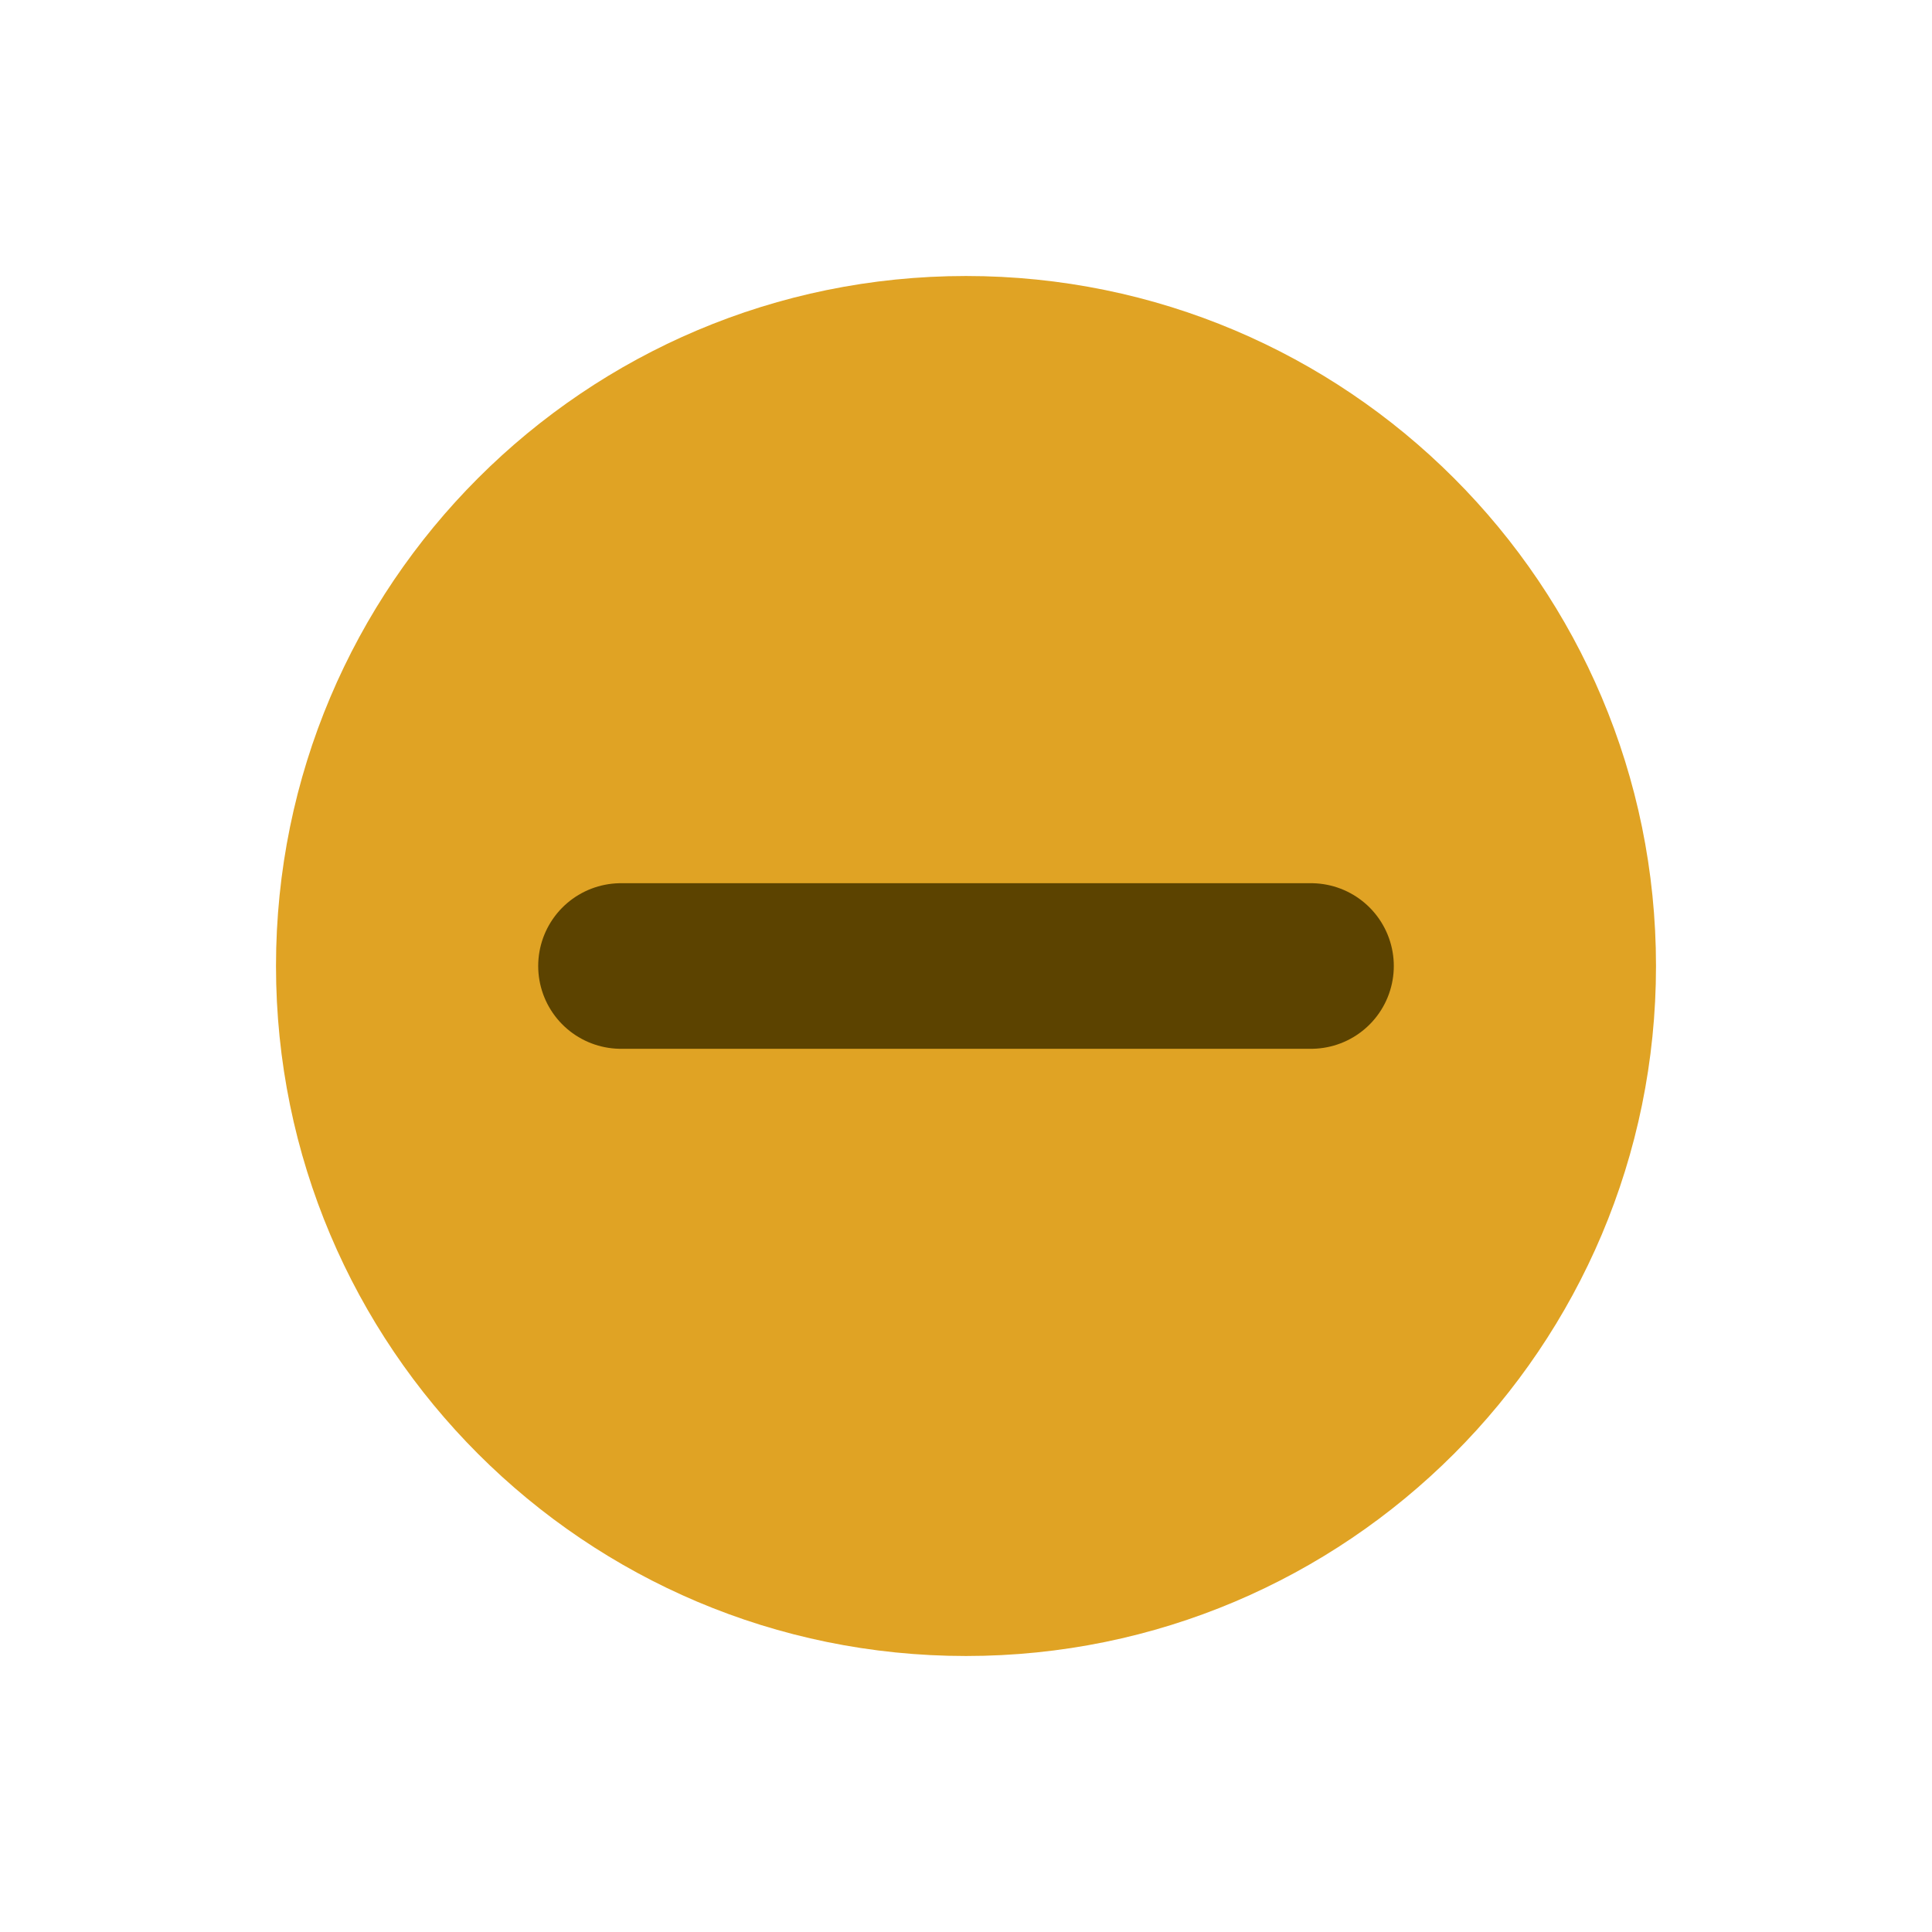
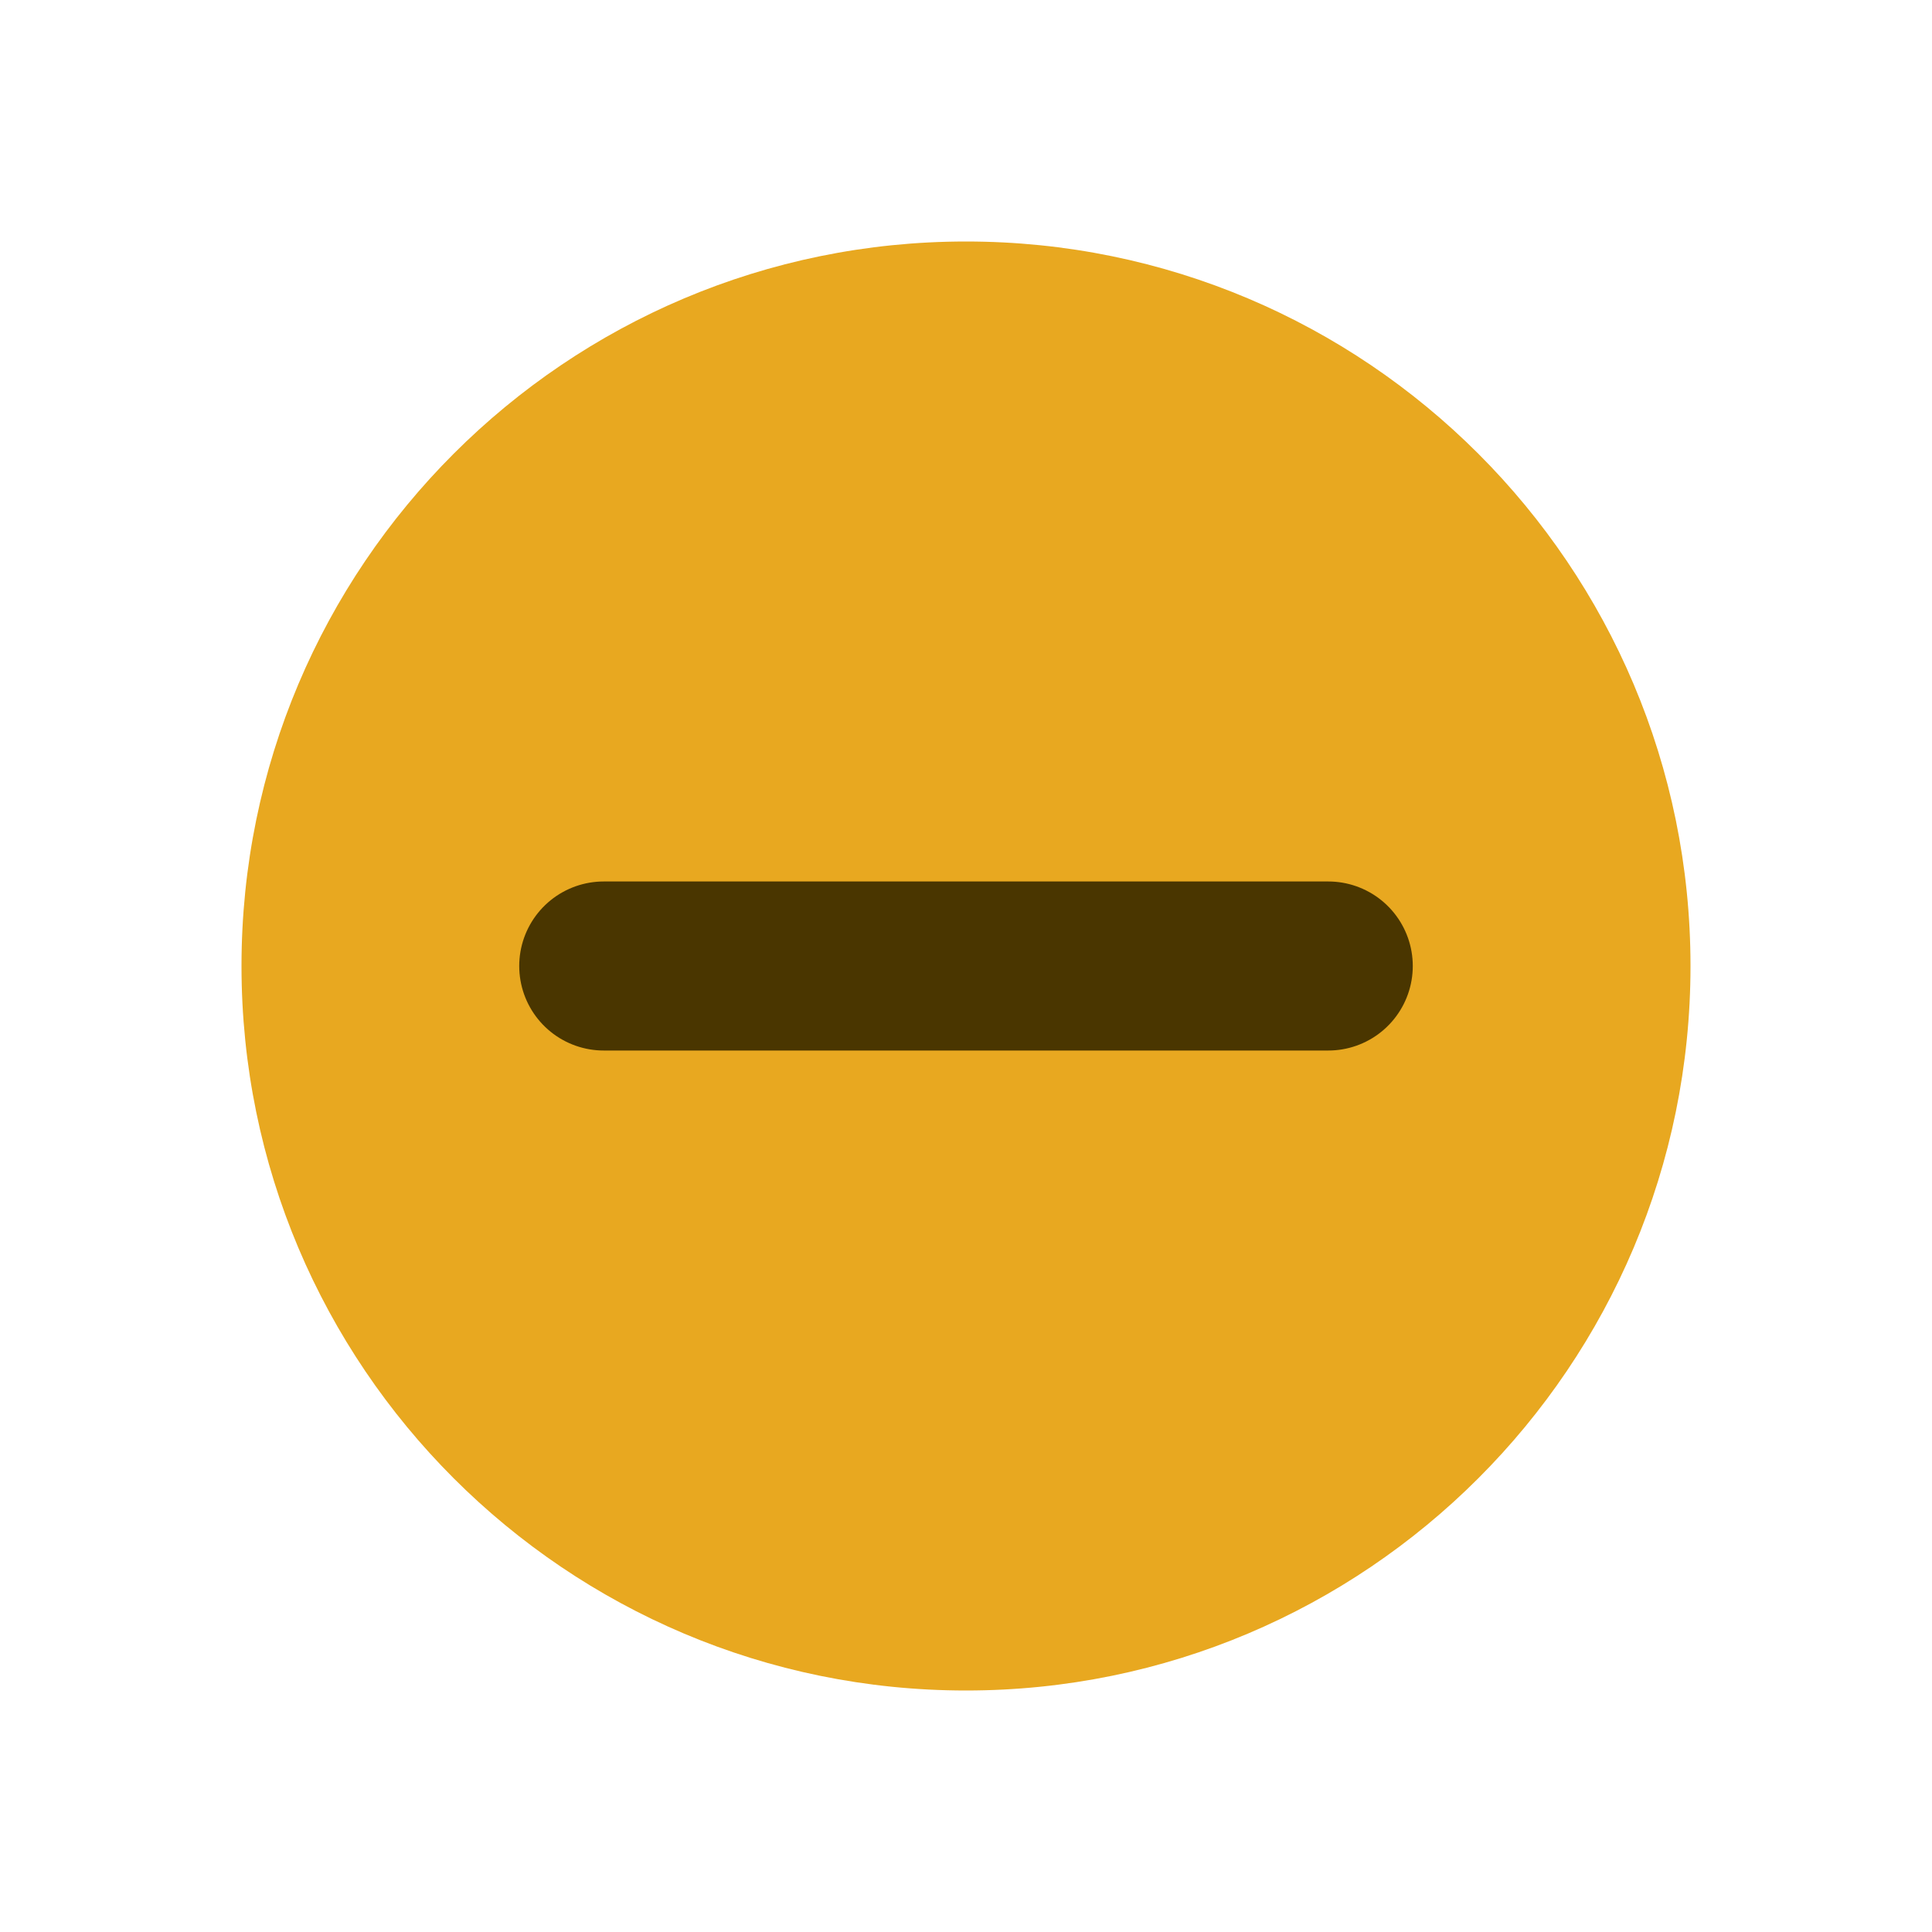
- <svg xmlns="http://www.w3.org/2000/svg" width="14" height="14" viewBox="0 0 14 14">
-   <circle cx="7" cy="7" r="5" fill="#e0a324" />
-   <line x1="4.5" y1="7" x2="9.5" y2="7" stroke="#5c4300" stroke-width="1.2" stroke-linecap="round" />
+ <svg xmlns="http://www.w3.org/2000/svg" width="16" height="16" viewBox="0 0 16 16">
+   <circle cx="8" cy="8" r="6" fill="#e8a820" />
+   <line x1="5" y1="8" x2="11" y2="8" stroke="#4a3600" stroke-width="1.4" stroke-linecap="round" />
</svg>
